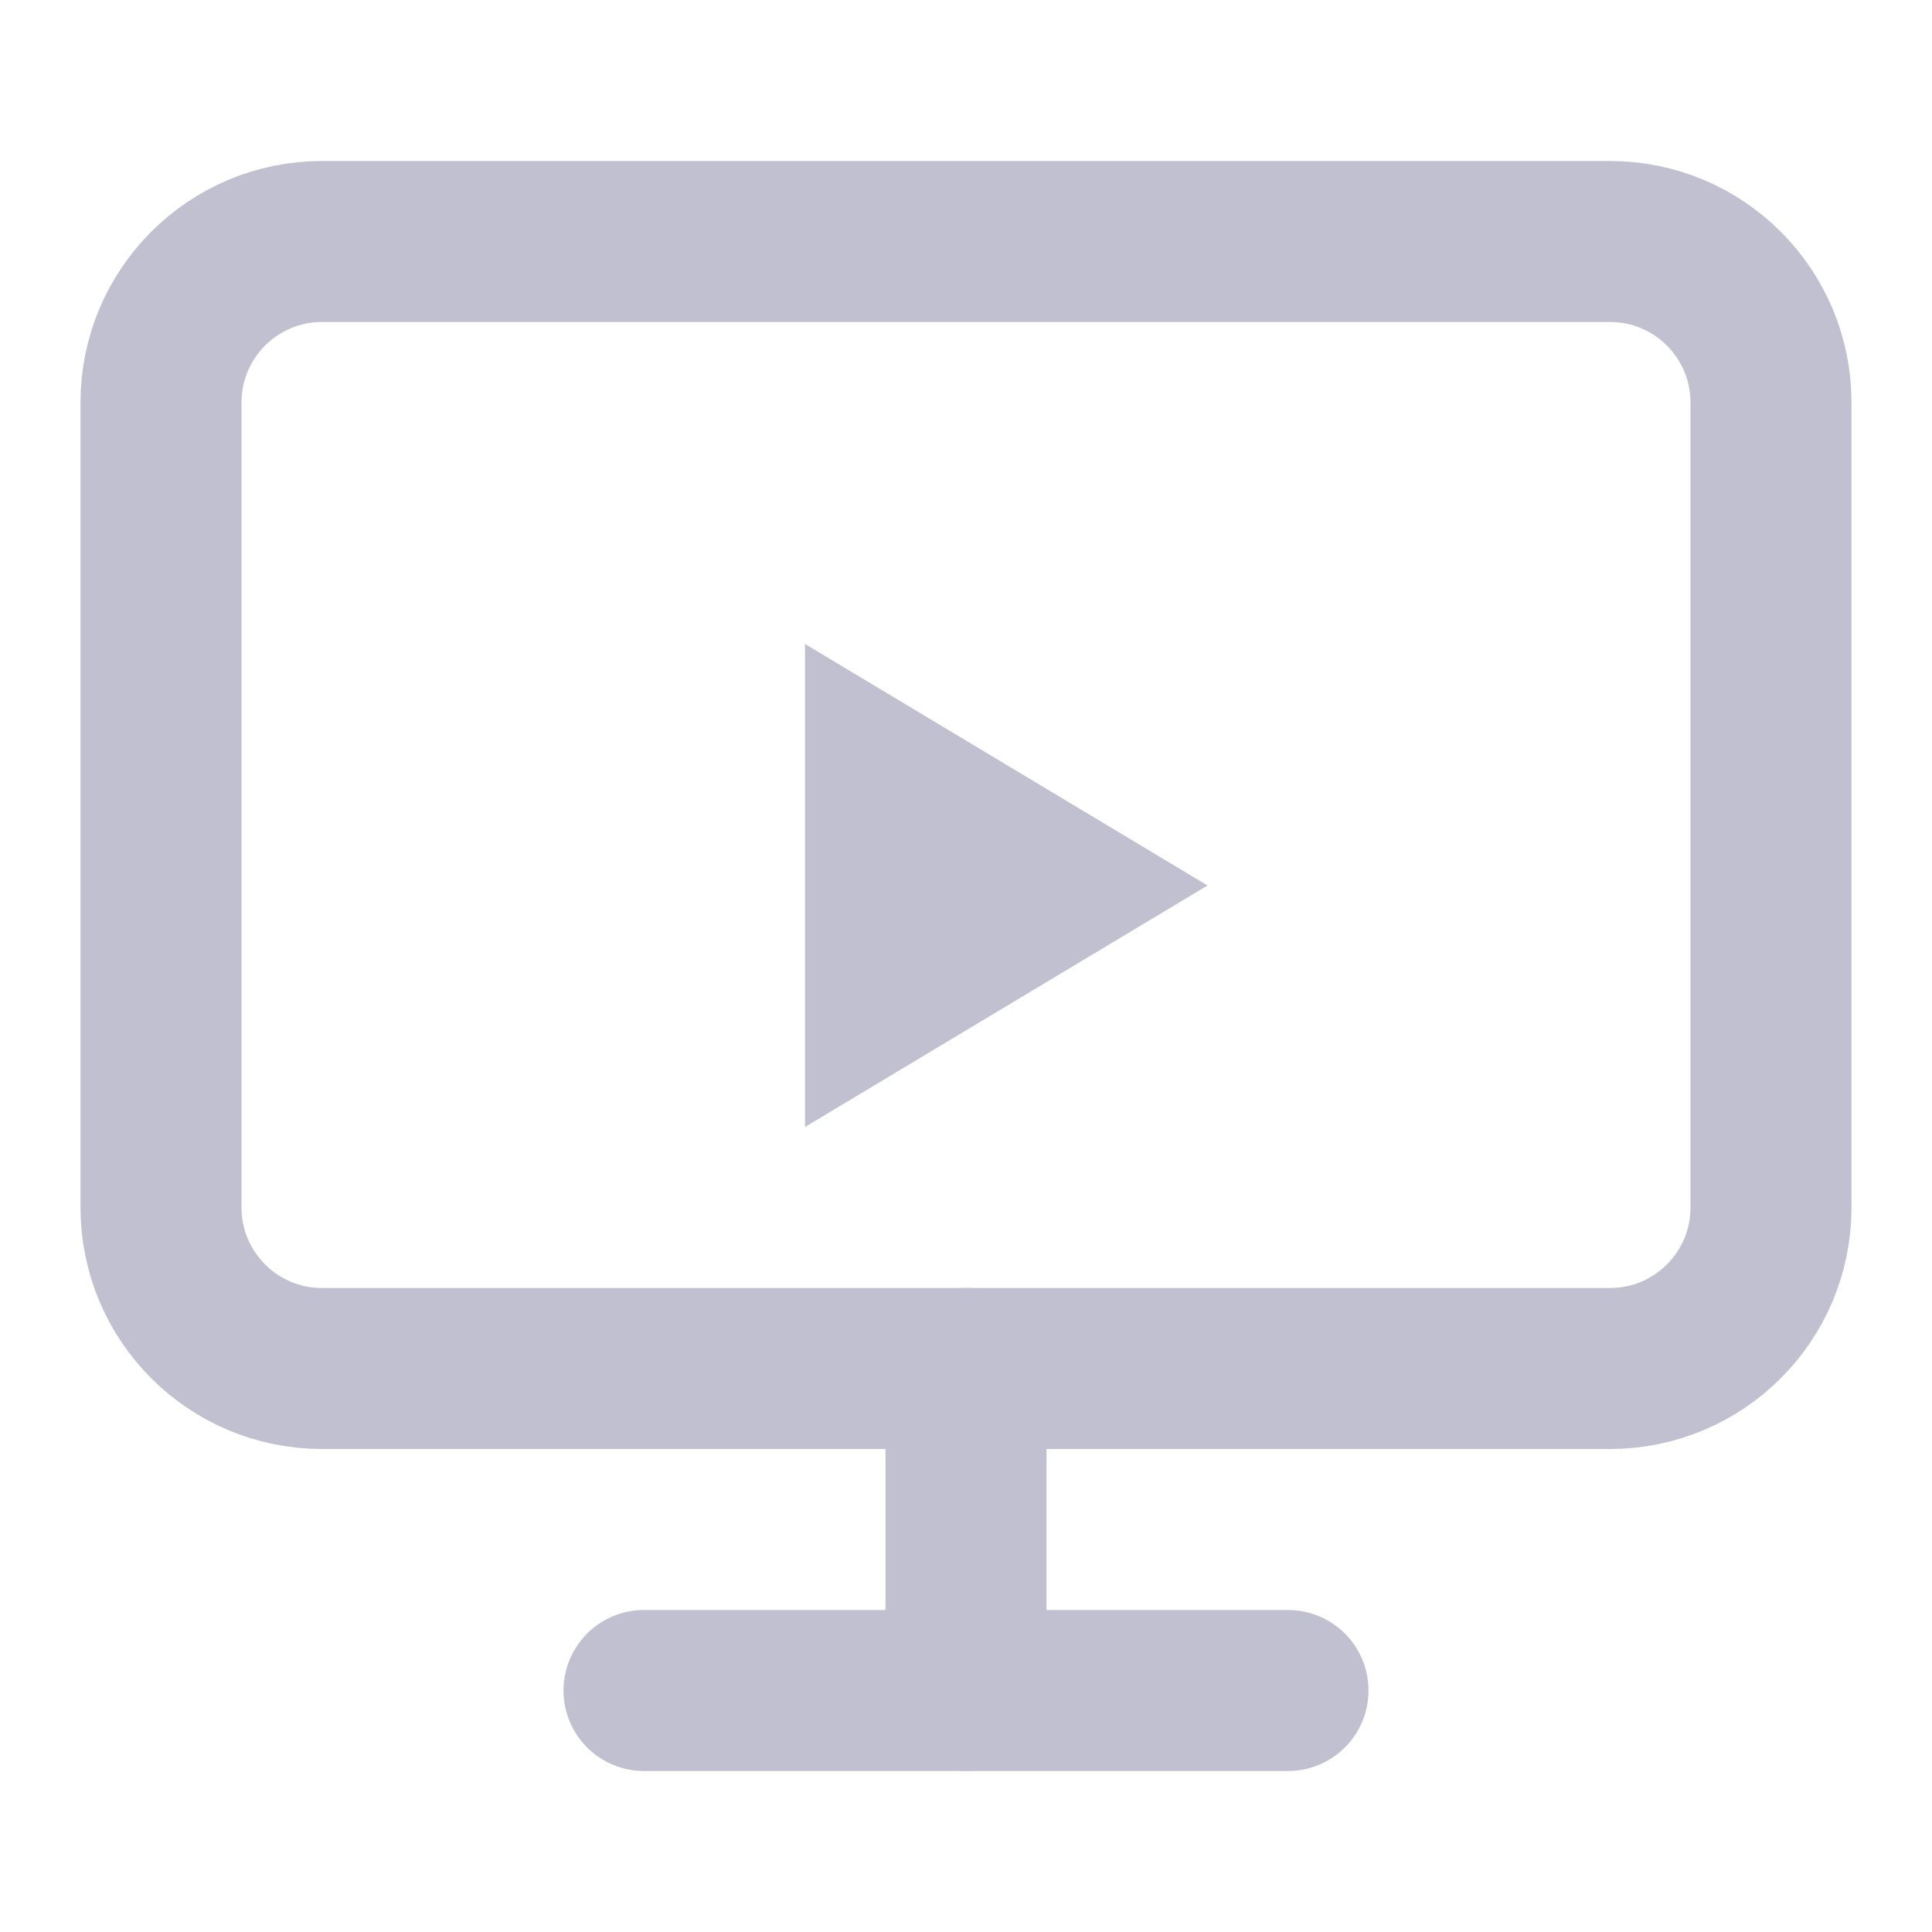
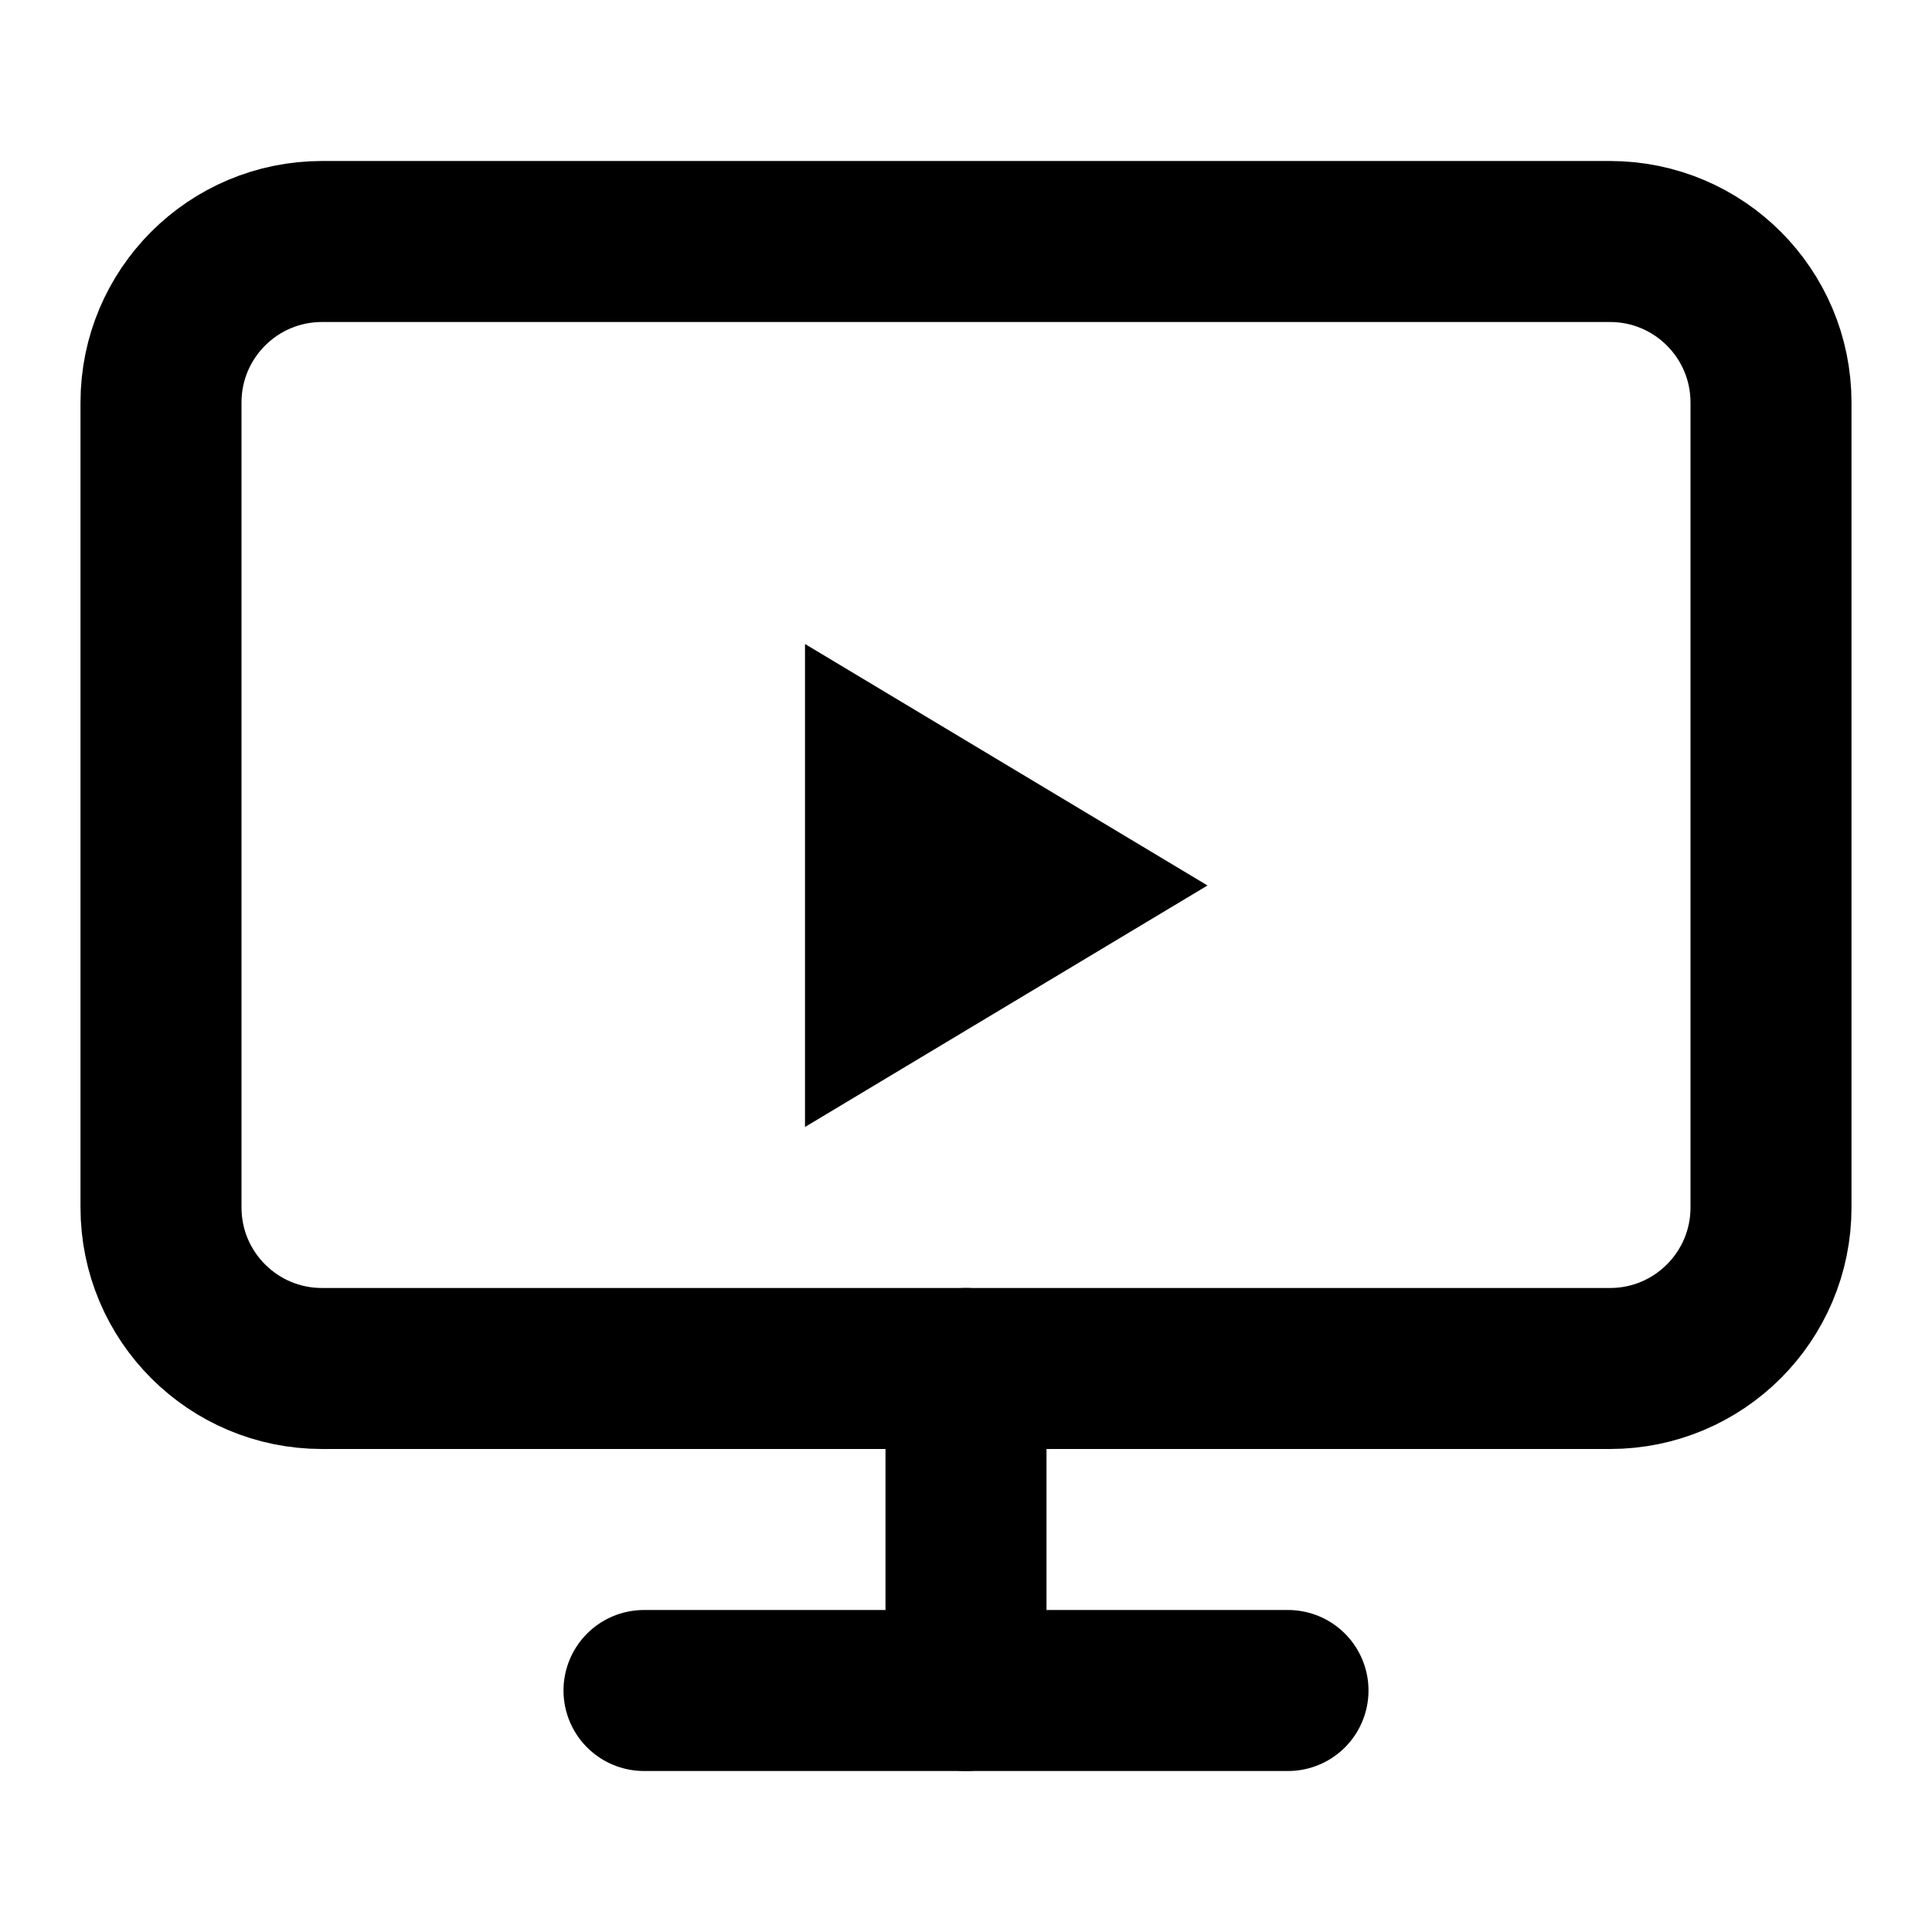
- <svg xmlns="http://www.w3.org/2000/svg" viewBox="0 0 24 24" fill="none" stroke="#C0C0D0" stroke-width="2" stroke-linecap="round" stroke-linejoin="round">
+ <svg xmlns="http://www.w3.org/2000/svg" viewBox="0 0 24 24" fill="none" stroke="currentColor" stroke-width="2" stroke-linecap="round" stroke-linejoin="round">
  <rect x="2" y="3" width="20" height="14" rx="2" ry="2" />
  <line x1="8" y1="21" x2="16" y2="21" />
  <line x1="12" y1="17" x2="12" y2="21" />
-   <polygon points="10,8 10,14 15,11" fill="#C0C0D0" stroke="none" />
+   <polygon points="10,8 10,14 15,11" fill="currentColor" stroke="none" />
</svg>
